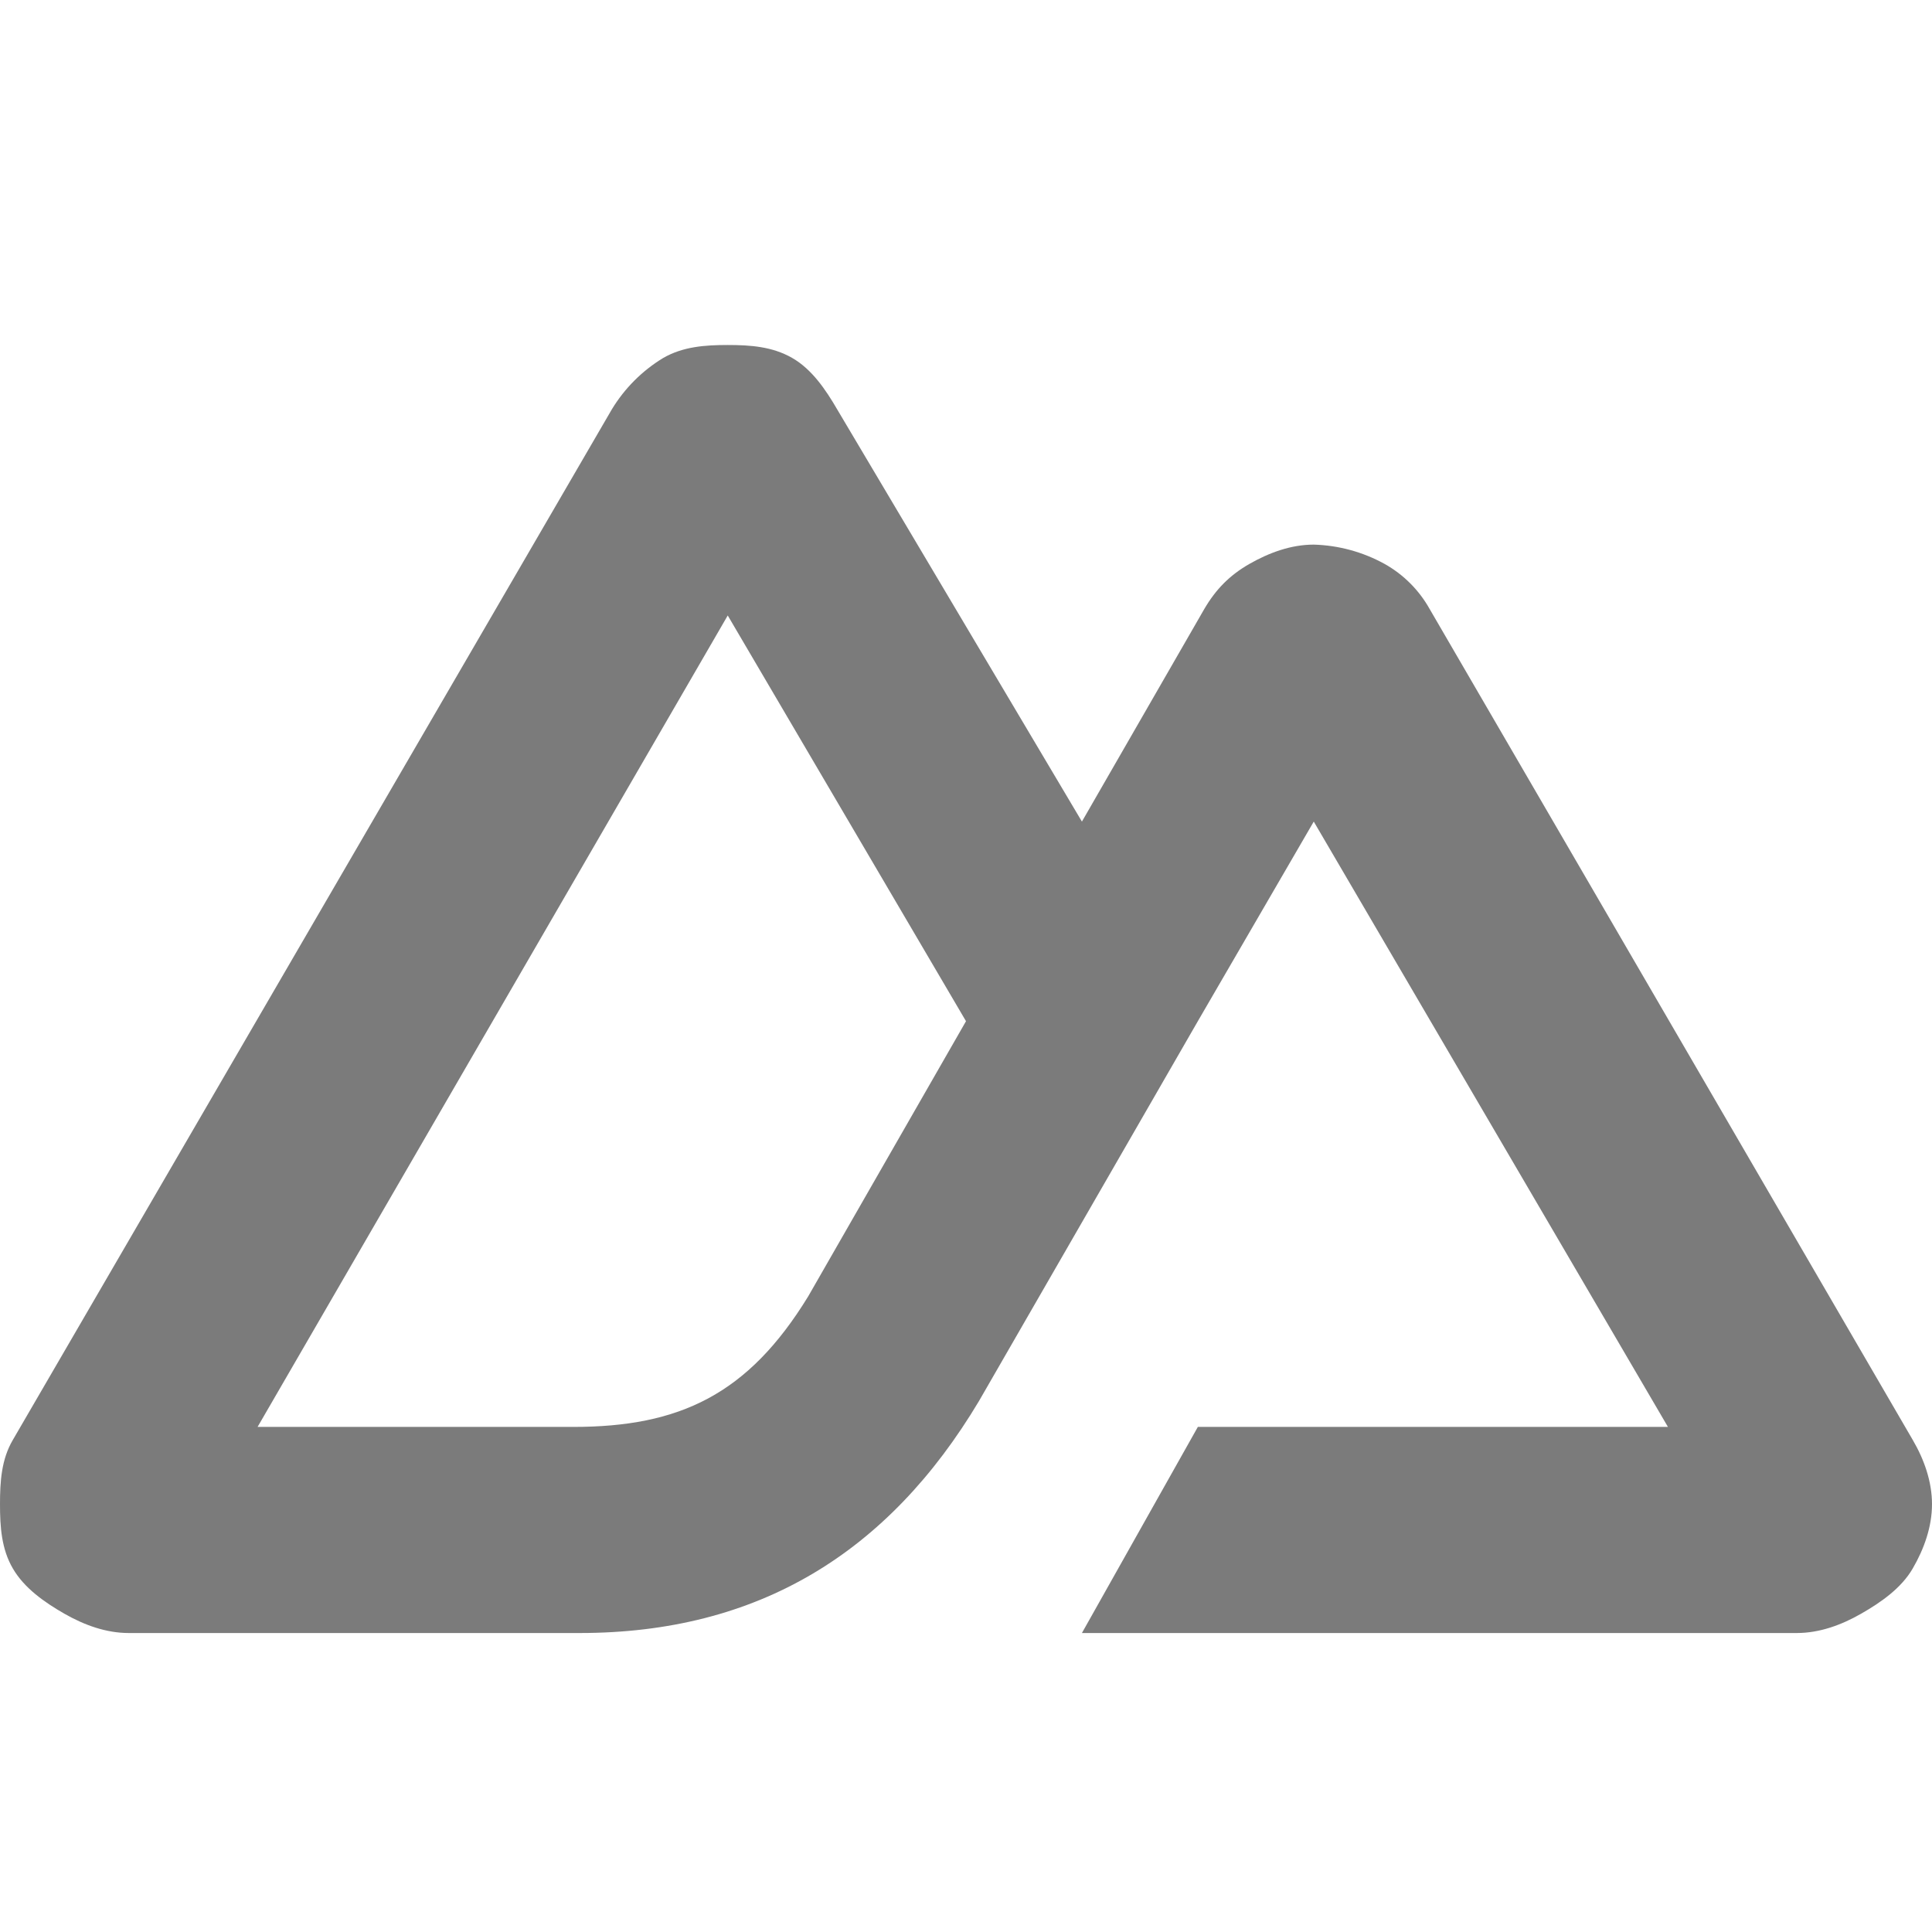
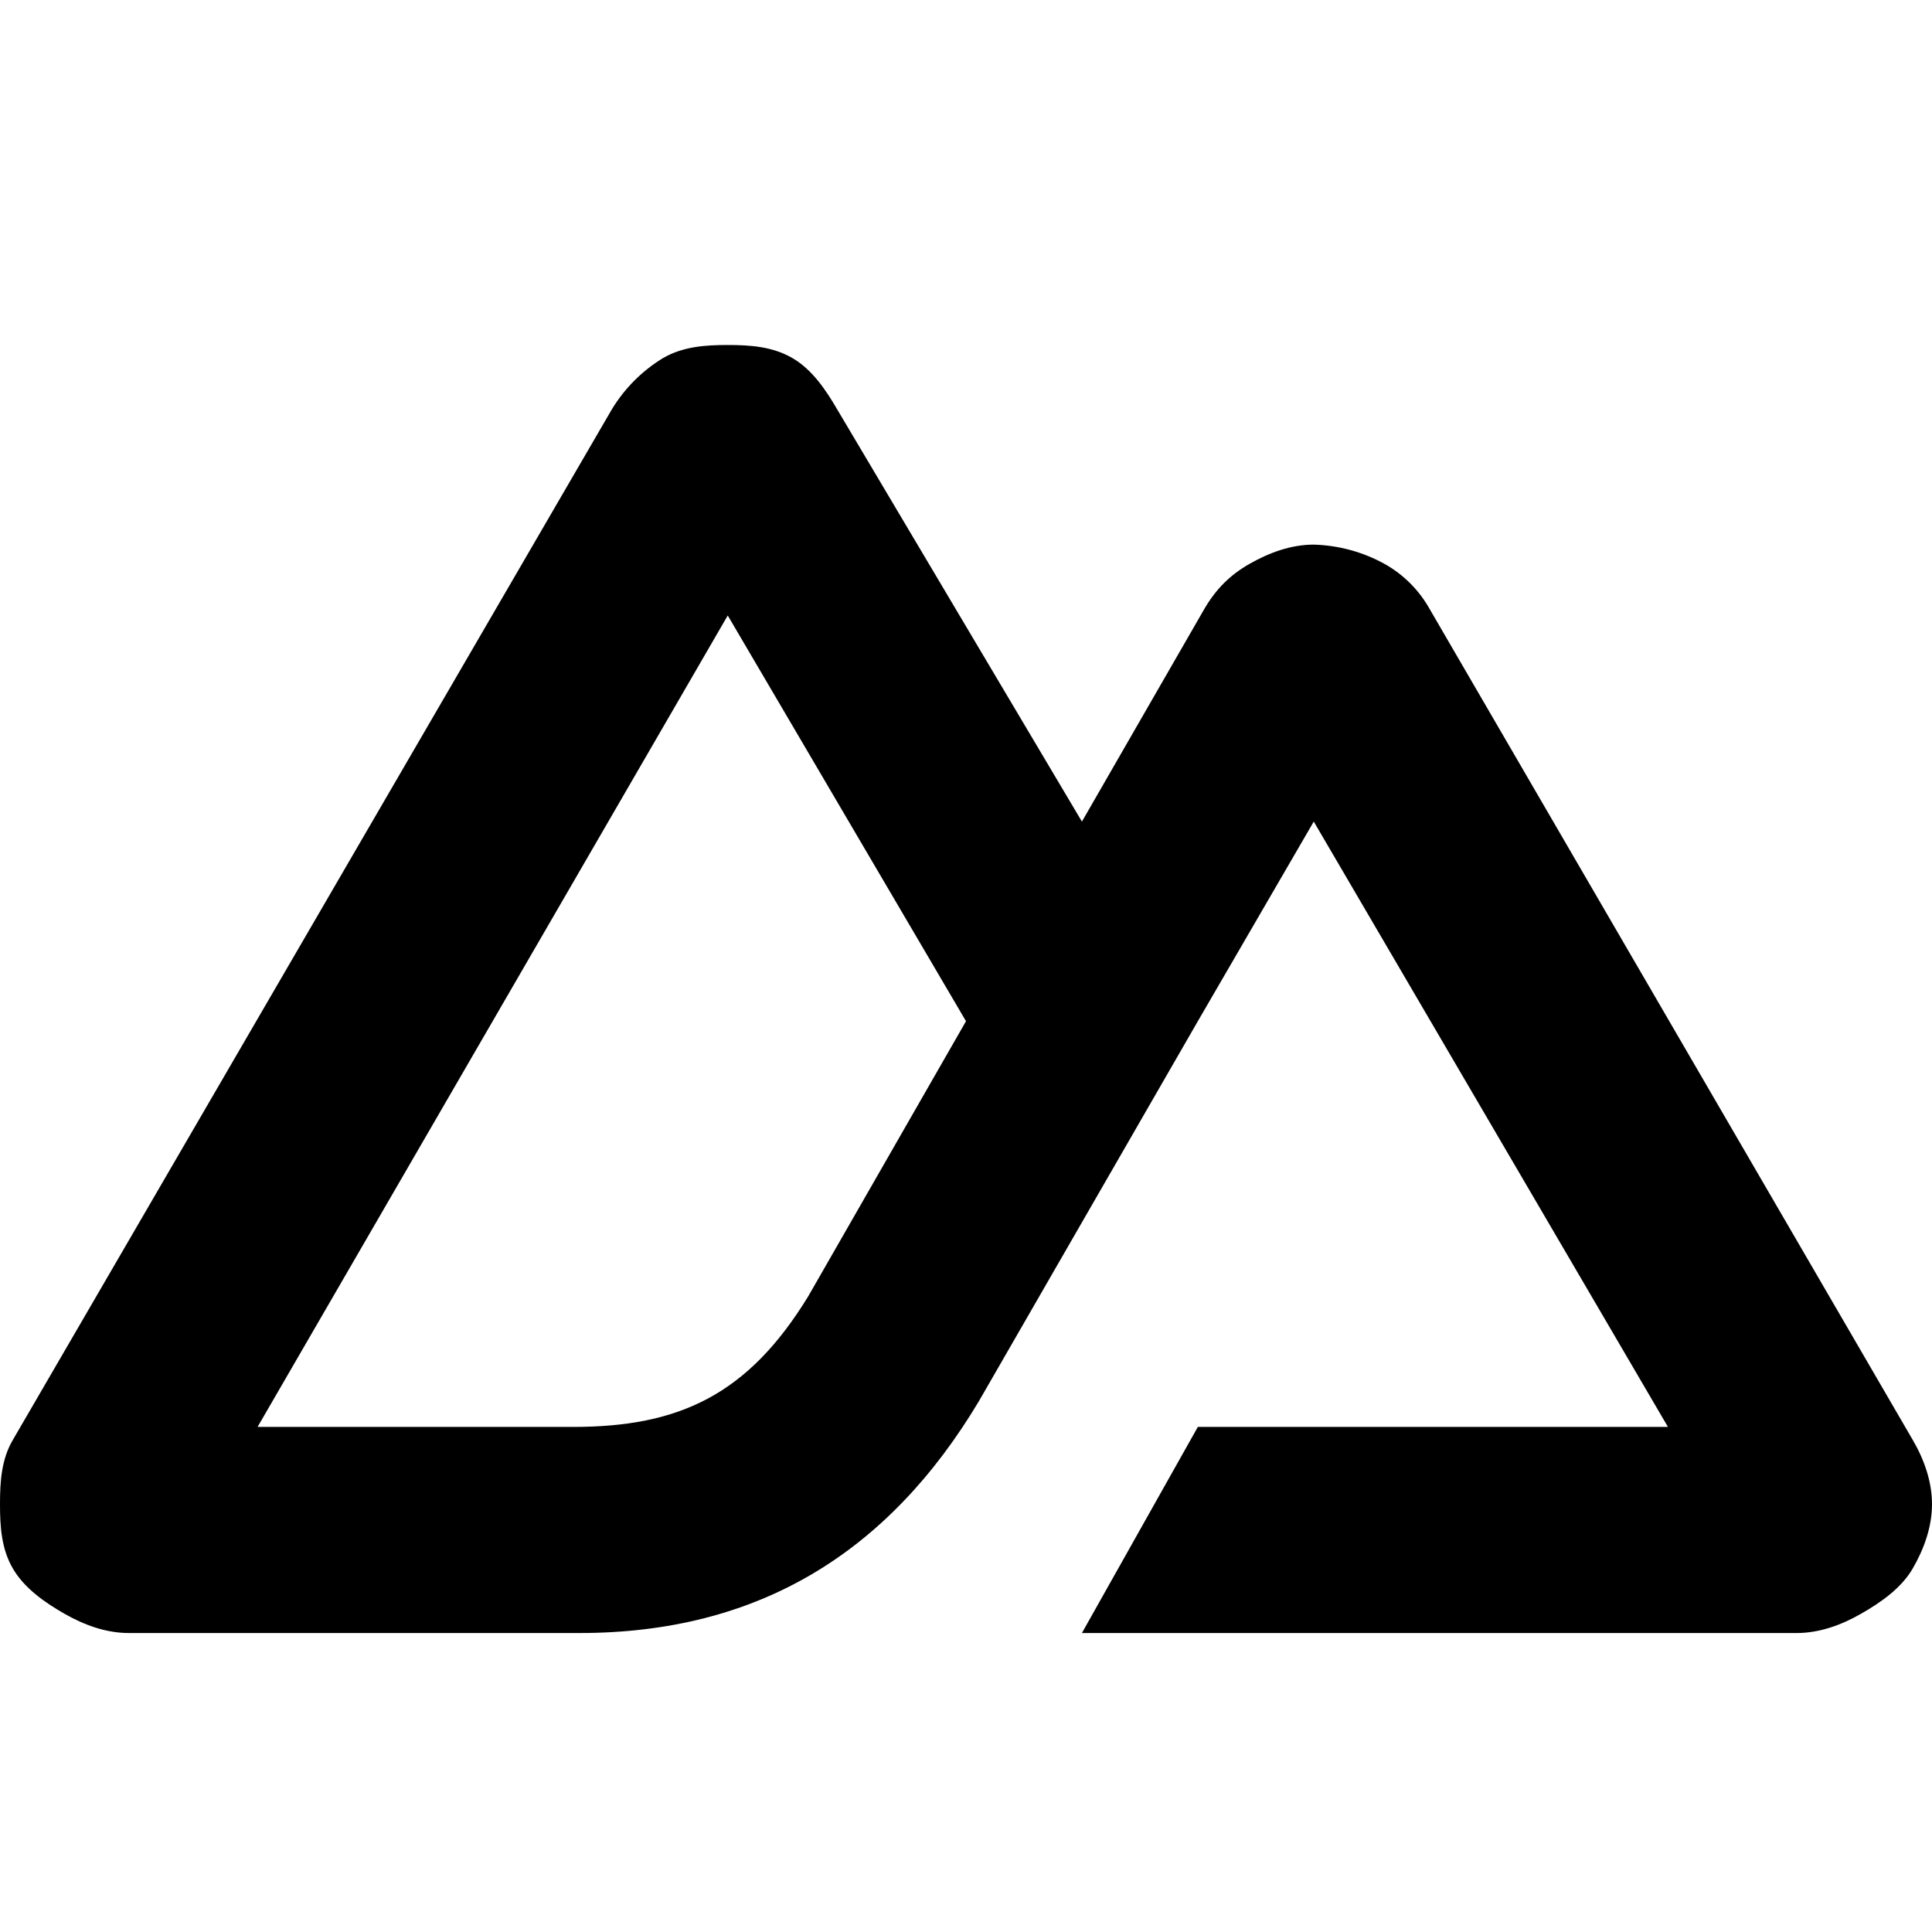
<svg xmlns="http://www.w3.org/2000/svg" width="28" height="28" fill="none">
-   <path fill="#7B7B7B" d="M15.68 23.667h10.36c.33 0 .647-.116.933-.28.287-.164.582-.37.747-.654.165-.284.28-.605.28-.933 0-.328-.114-.65-.28-.933l-7-12.04a1.702 1.702 0 0 0-.653-.654 2.256 2.256 0 0 0-1.027-.28c-.33 0-.647.117-.933.28-.287.164-.488.37-.654.654l-1.773 3.08-3.547-5.974c-.165-.284-.367-.583-.653-.746-.286-.164-.603-.187-.933-.187-.33 0-.647.023-.934.187a2.213 2.213 0 0 0-.746.746L.187 20.867C.02 21.15 0 21.472 0 21.8c0 .328.021.65.187.933.165.284.46.49.746.654.287.164.603.28.934.28H8.4c2.589 0 4.473-1.162 5.787-3.36L17.36 14.8l1.68-2.893 5.133 8.773H17.36l-1.68 2.987ZM8.307 20.68H3.733l6.814-11.76L14 14.8l-2.287 3.988c-.873 1.426-1.867 1.892-3.406 1.892Z" />
+   <path fill="currentColor" d="M15.68 23.667h10.36c.33 0 .647-.116.933-.28.287-.164.582-.37.747-.654.165-.284.28-.605.28-.933 0-.328-.114-.65-.28-.933l-7-12.04a1.702 1.702 0 0 0-.653-.654 2.256 2.256 0 0 0-1.027-.28c-.33 0-.647.117-.933.28-.287.164-.488.37-.654.654l-1.773 3.08-3.547-5.974c-.165-.284-.367-.583-.653-.746-.286-.164-.603-.187-.933-.187-.33 0-.647.023-.934.187a2.213 2.213 0 0 0-.746.746L.187 20.867C.02 21.15 0 21.472 0 21.8c0 .328.021.65.187.933.165.284.46.49.746.654.287.164.603.28.934.28H8.4c2.589 0 4.473-1.162 5.787-3.36L17.36 14.8l1.68-2.893 5.133 8.773H17.36l-1.68 2.987ZM8.307 20.68H3.733l6.814-11.76L14 14.8l-2.287 3.988c-.873 1.426-1.867 1.892-3.406 1.892Z" />
</svg>
